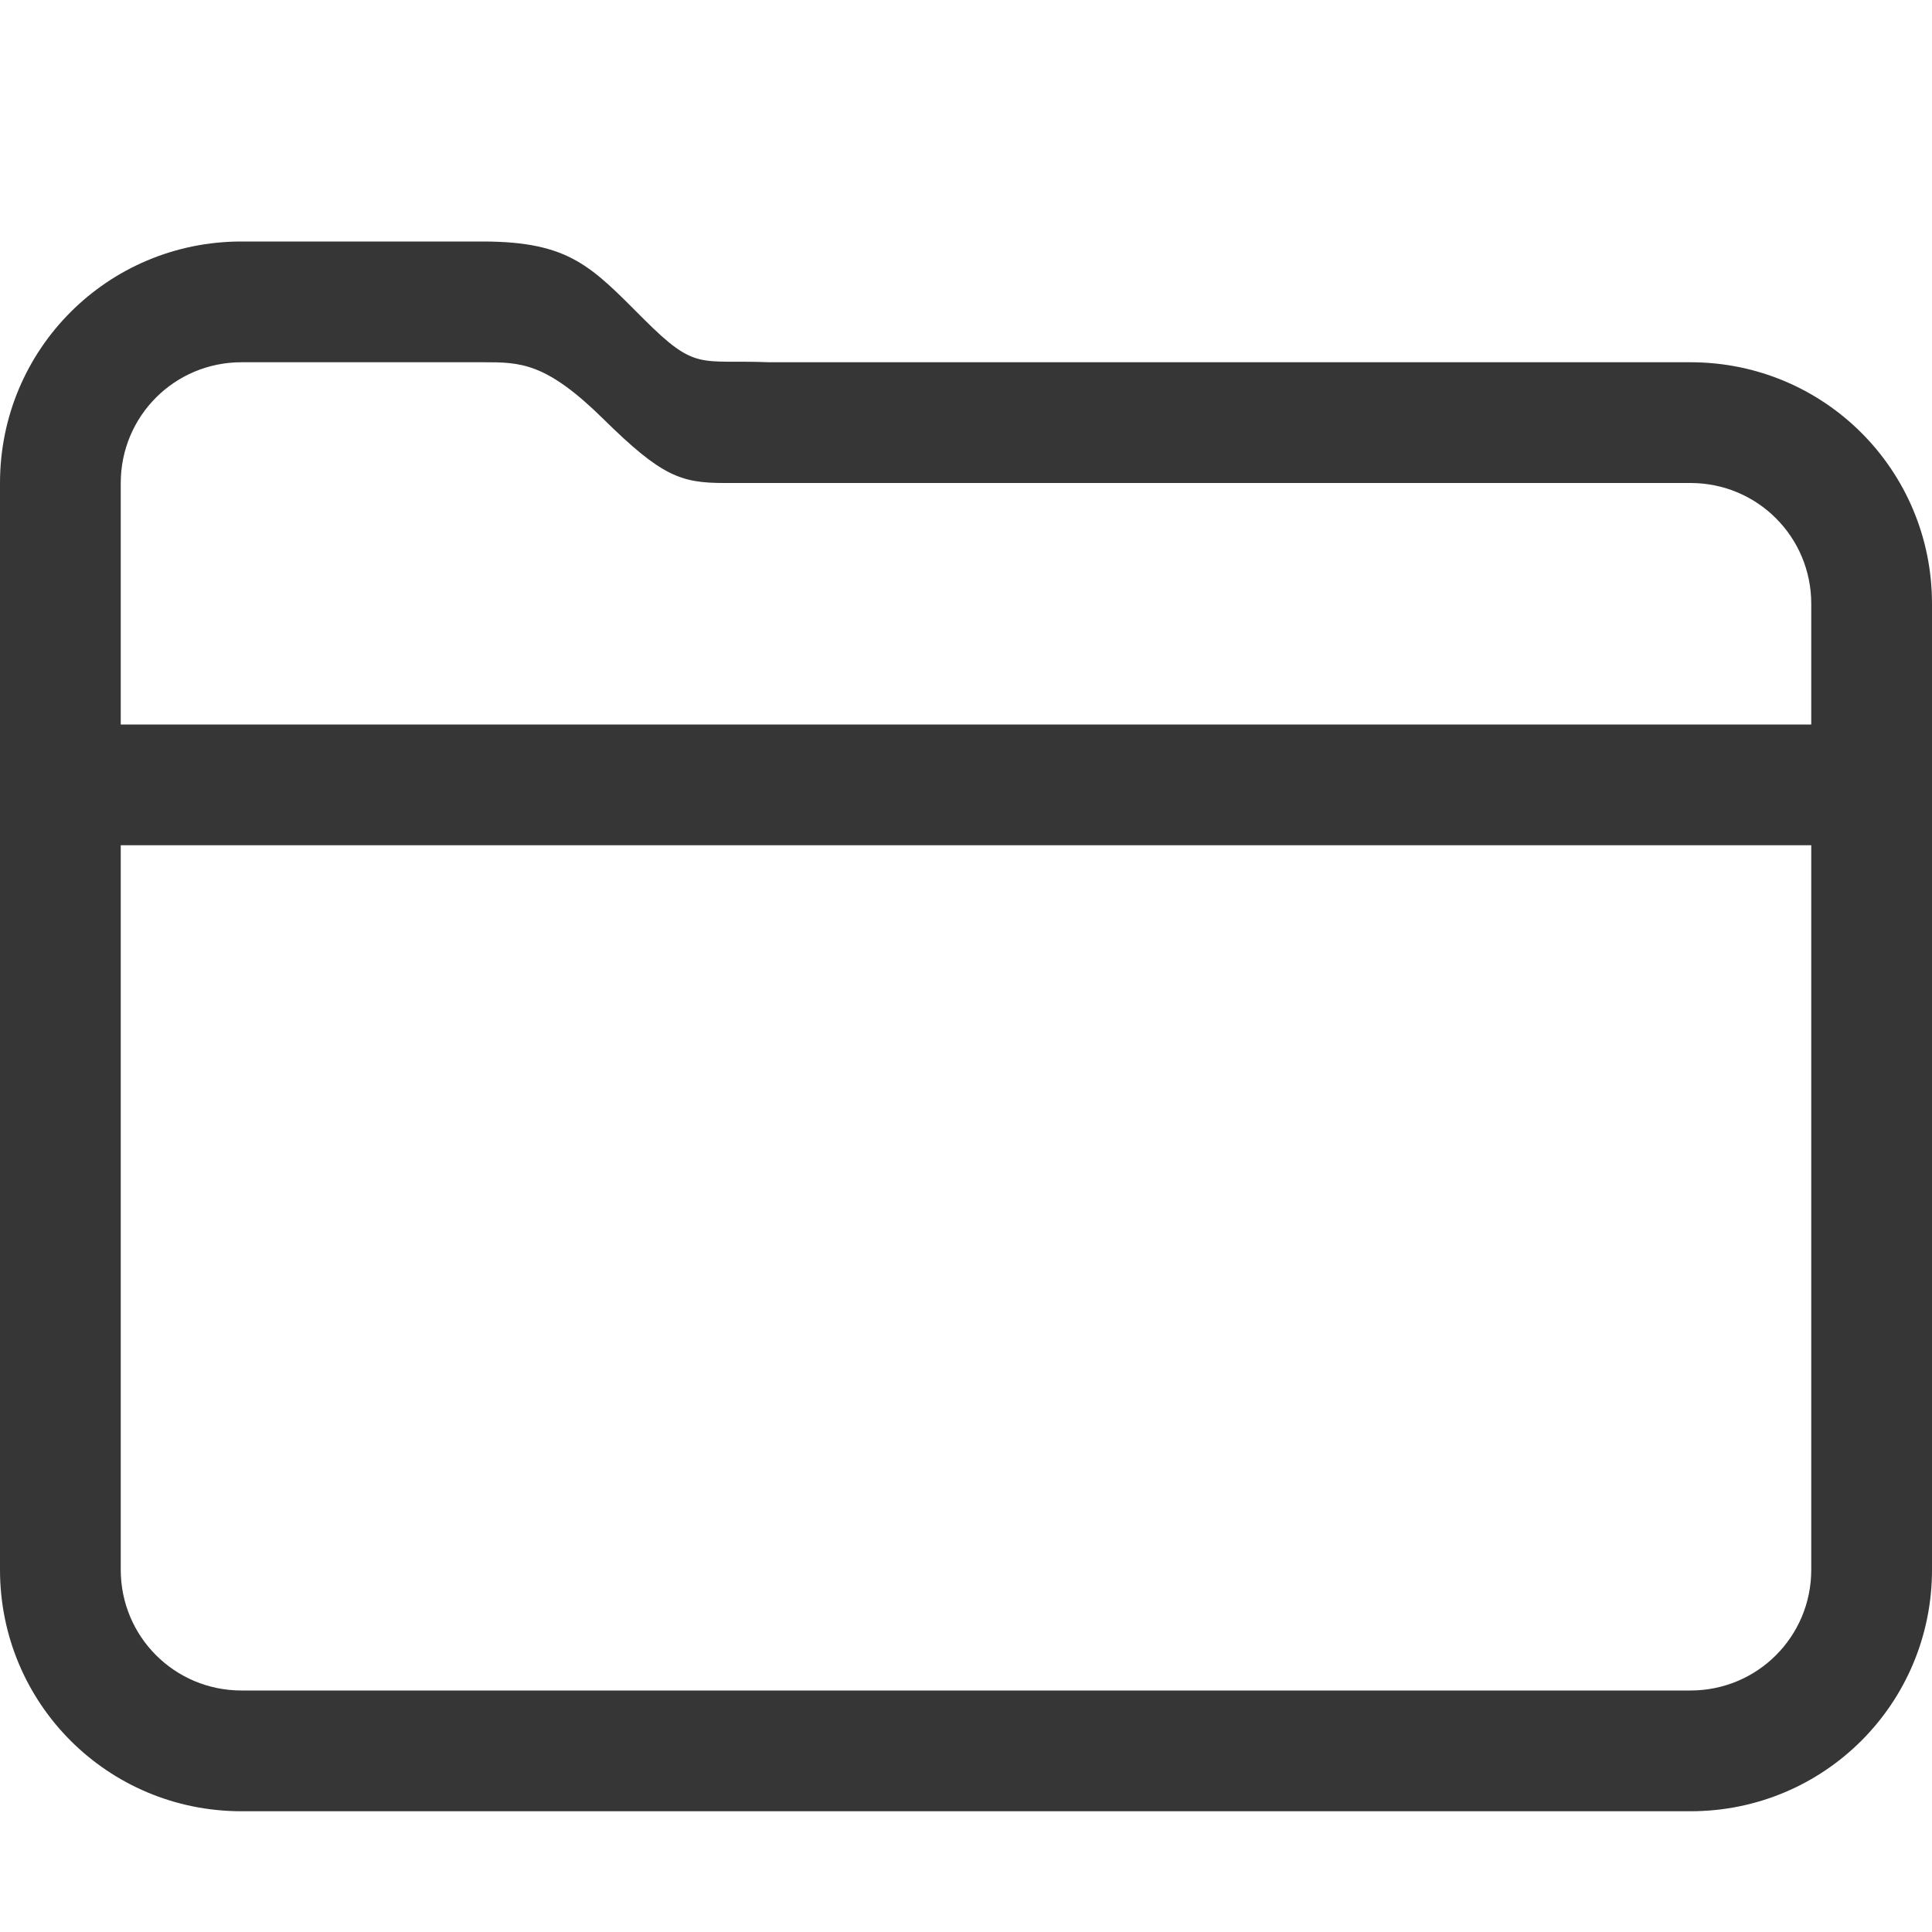
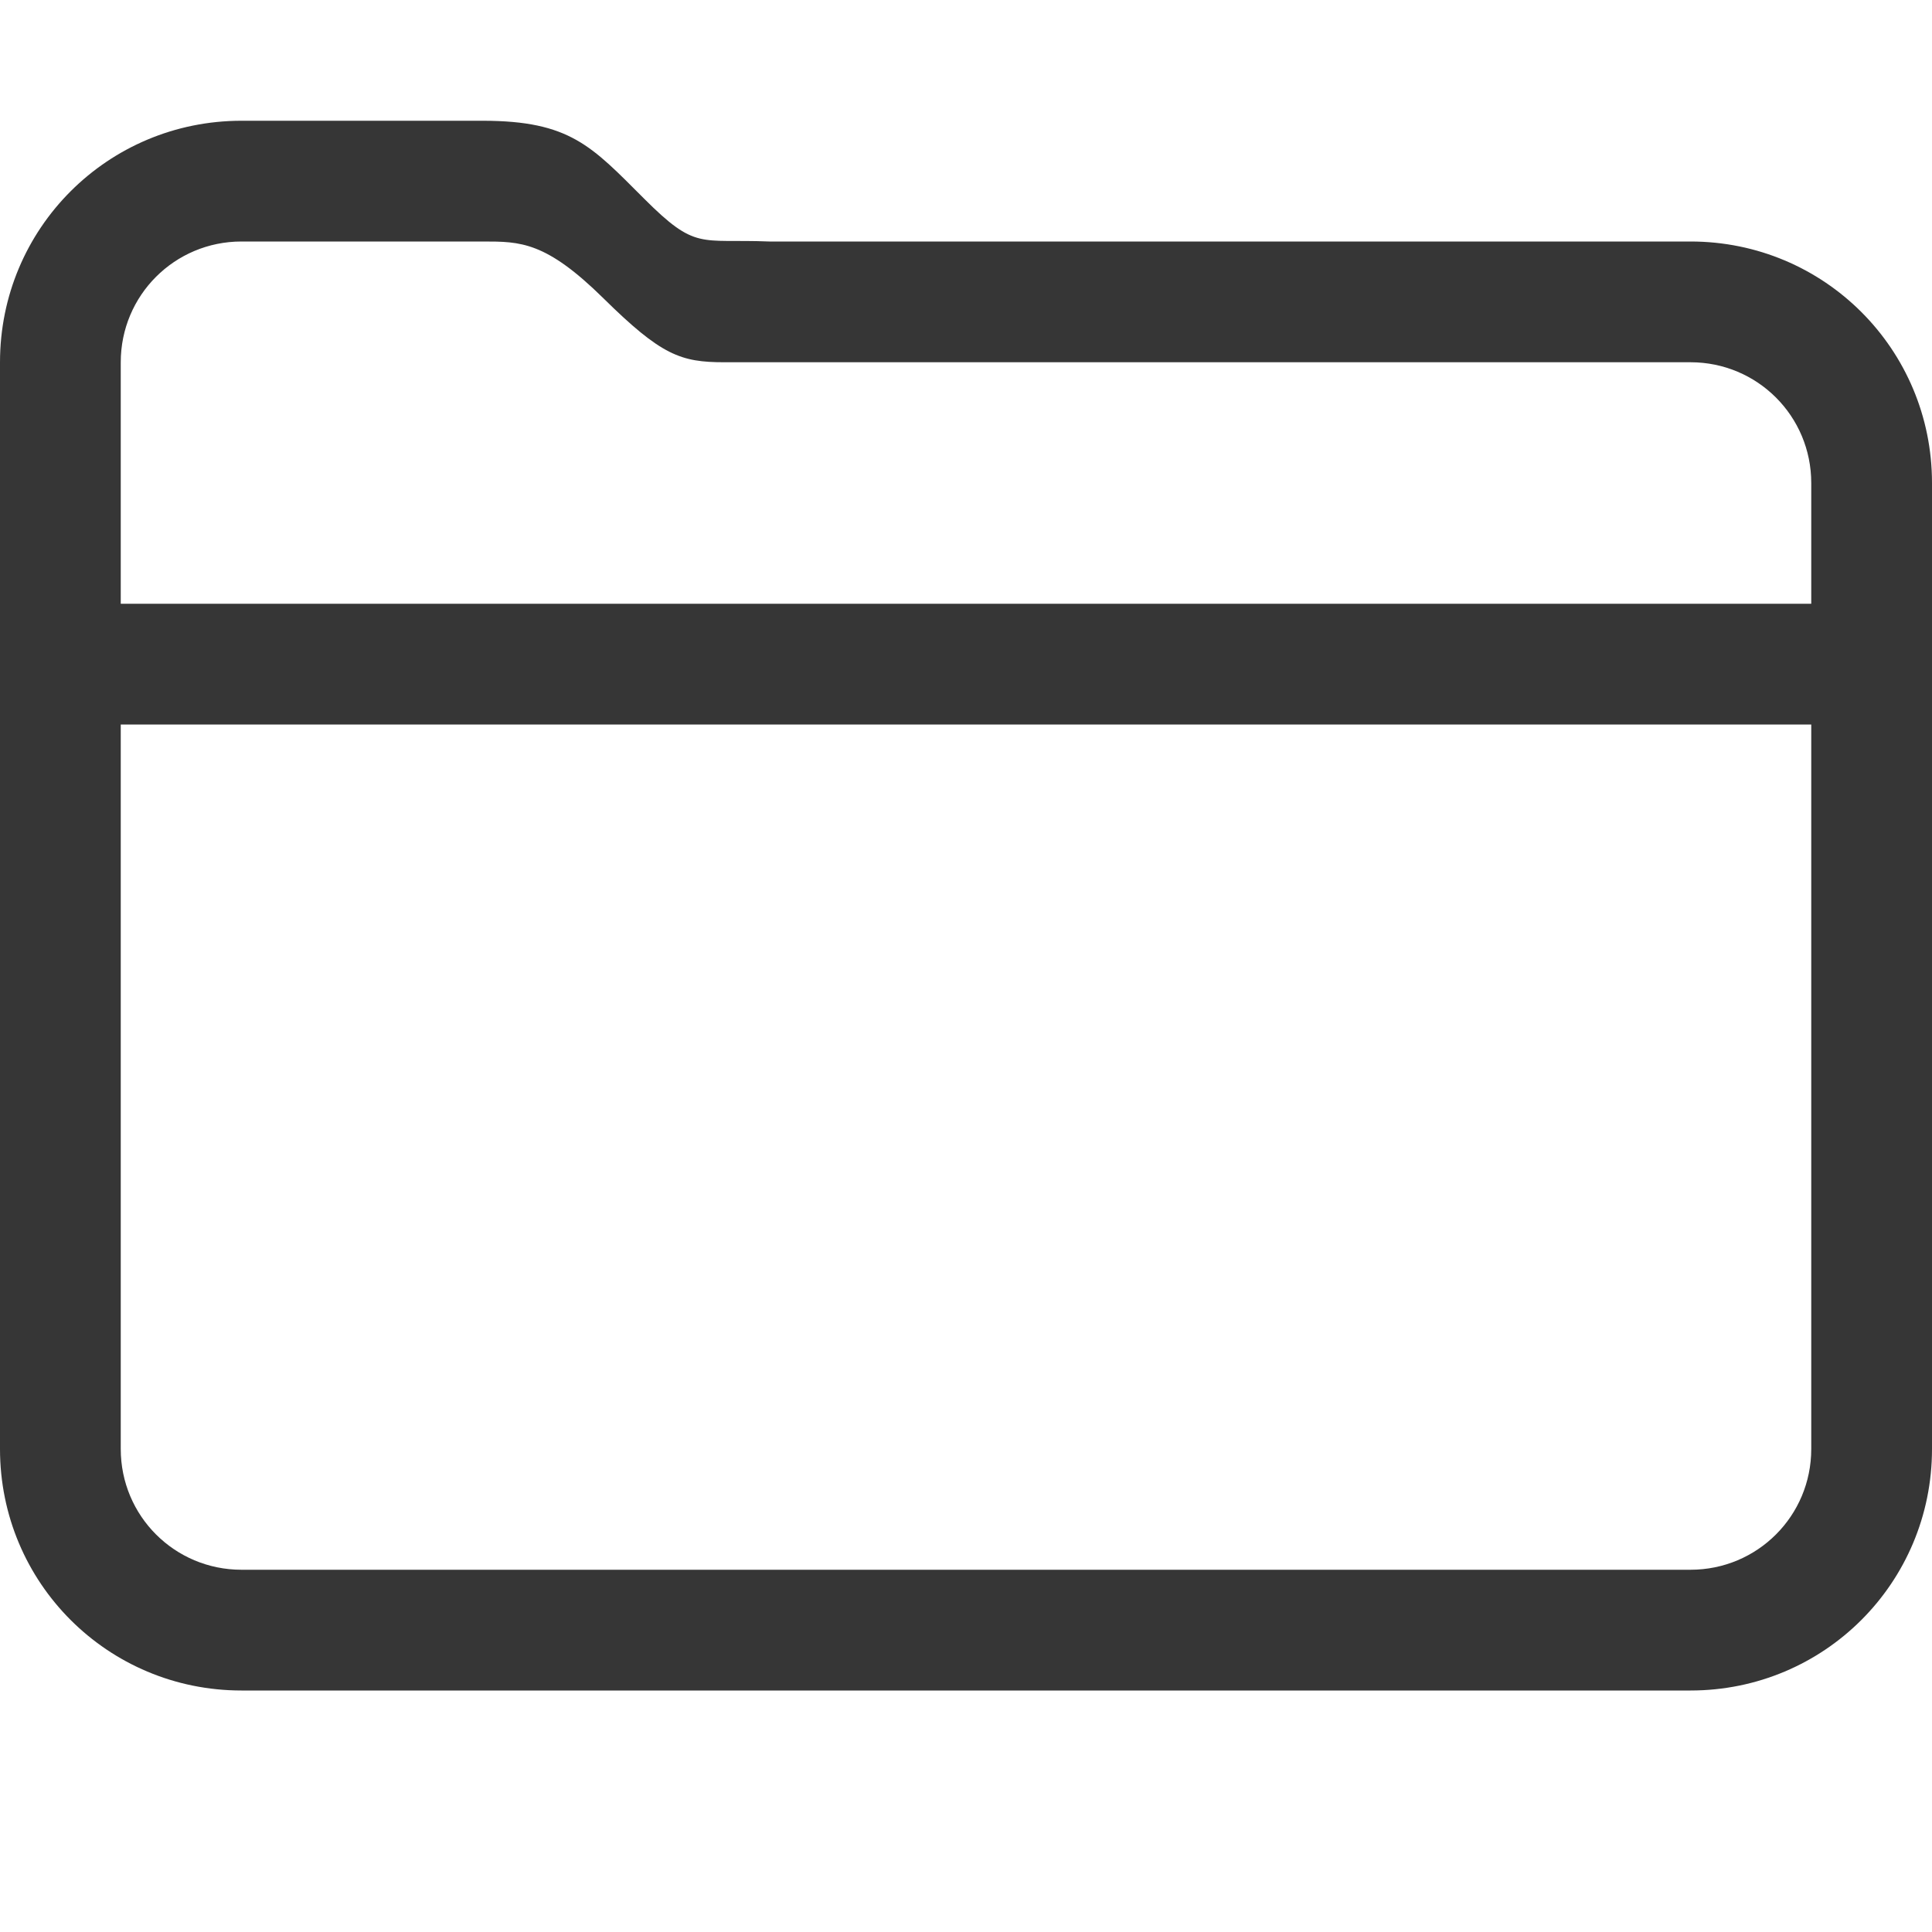
<svg xmlns="http://www.w3.org/2000/svg" width="16" height="16" version="1.1" viewBox="0 0 16 16">
-   <path d="m2 2c-1.108 0-2 0.892-2 2v9c0 1.108 0.892 2 2 2h12c1.108 0 2-0.892 2-2v-8c0-1.108-0.892-2-2-2h-7.629c-0.58-0.023-0.605 0.077-1.039-0.357-0.434-0.434-0.613-0.642-1.332-0.643zm0 1h2c0.311-1.7e-6 0.52 1.383e-4 0.998 0.471 0.479 0.472 0.639 0.529 1 0.529h8.002c0.554 0 1 0.446 1 1v1h-14v-2c0-0.554 0.446-1 1-1zm-1 4h14v6c0 0.554-0.446 1-1 1h-12c-0.554 0-1-0.446-1-1z" fill="#363636" />
+   <path d="m2 1c-1.108 0-2 0.892-2 2v9c0 1.108 0.892 2 2 2h12c1.108 0 2-0.892 2-2v-8c0-1.108-0.892-2-2-2h-7.629c-0.58-0.023-0.605 0.077-1.039-0.357-0.434-0.434-0.613-0.642-1.332-0.643zm0 1h2c0.311-1.7e-6 0.52 1.383e-4 0.998 0.471 0.479 0.472 0.639 0.529 1 0.529h8.002c0.554 0 1 0.446 1 1v1h-14v-2c0-0.554 0.446-1 1-1zm-1 4h14v6c0 0.554-0.446 1-1 1h-12c-0.554 0-1-0.446-1-1z" fill="#363636" />
</svg>
